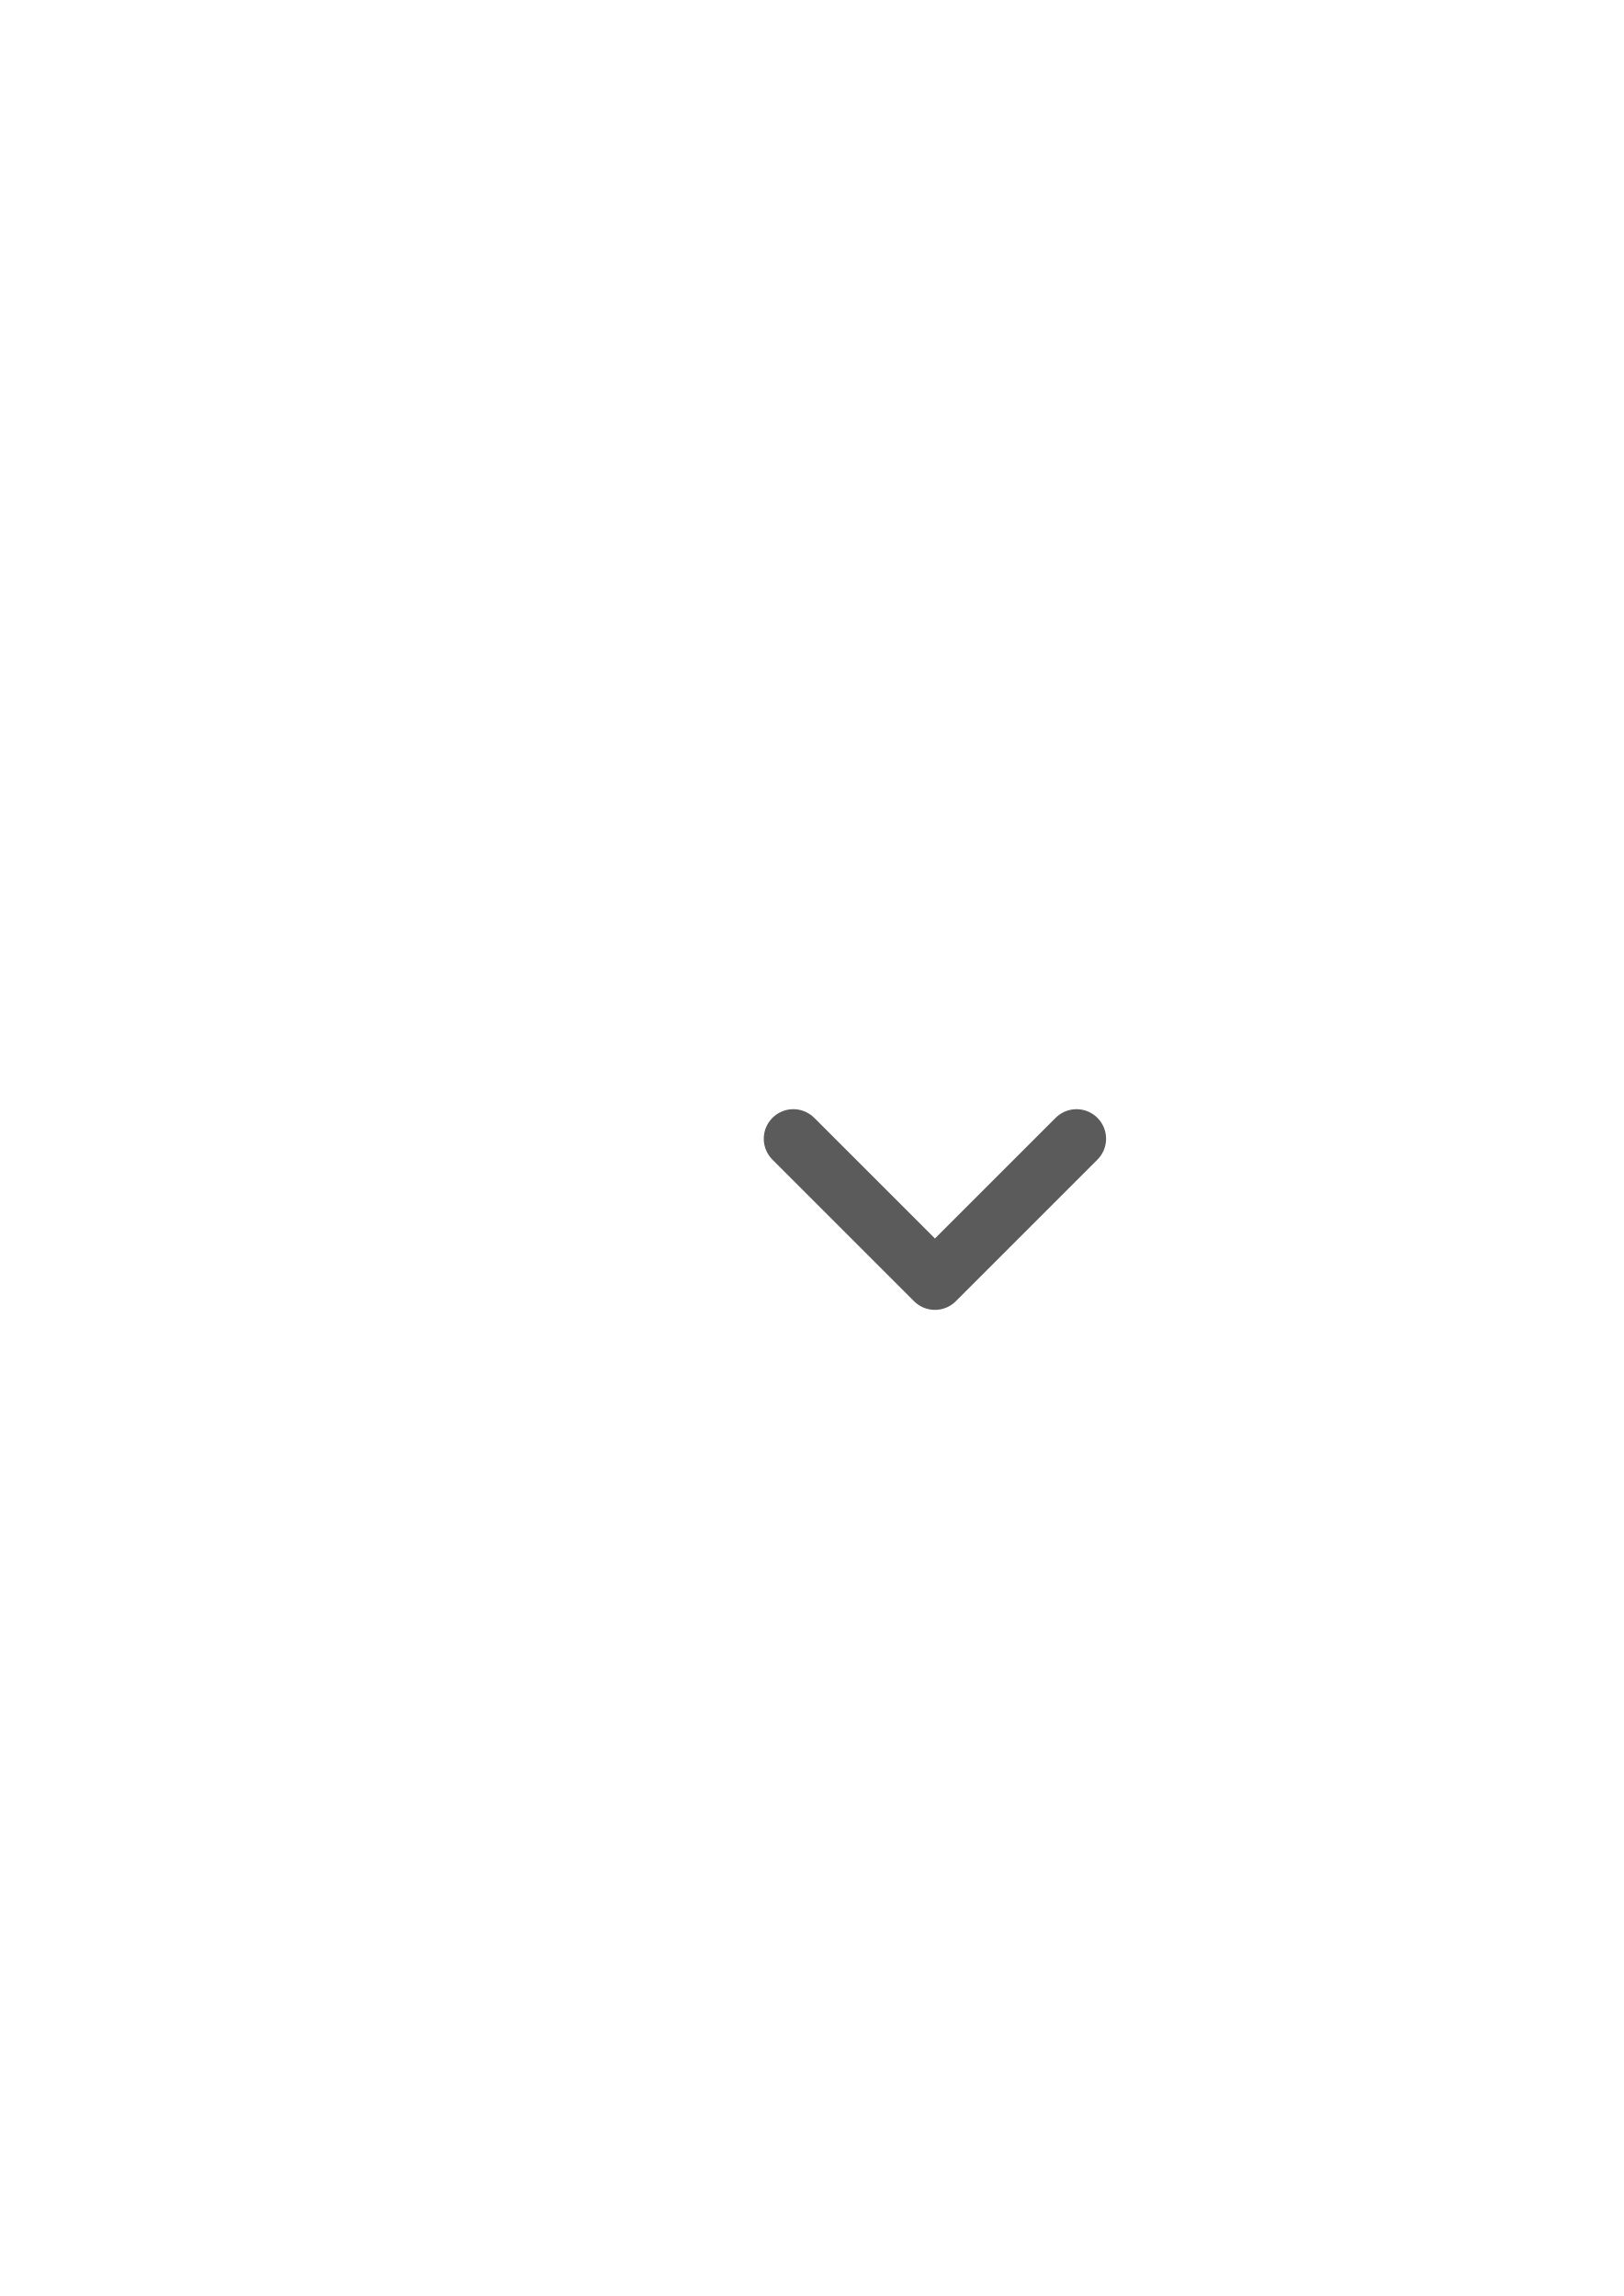
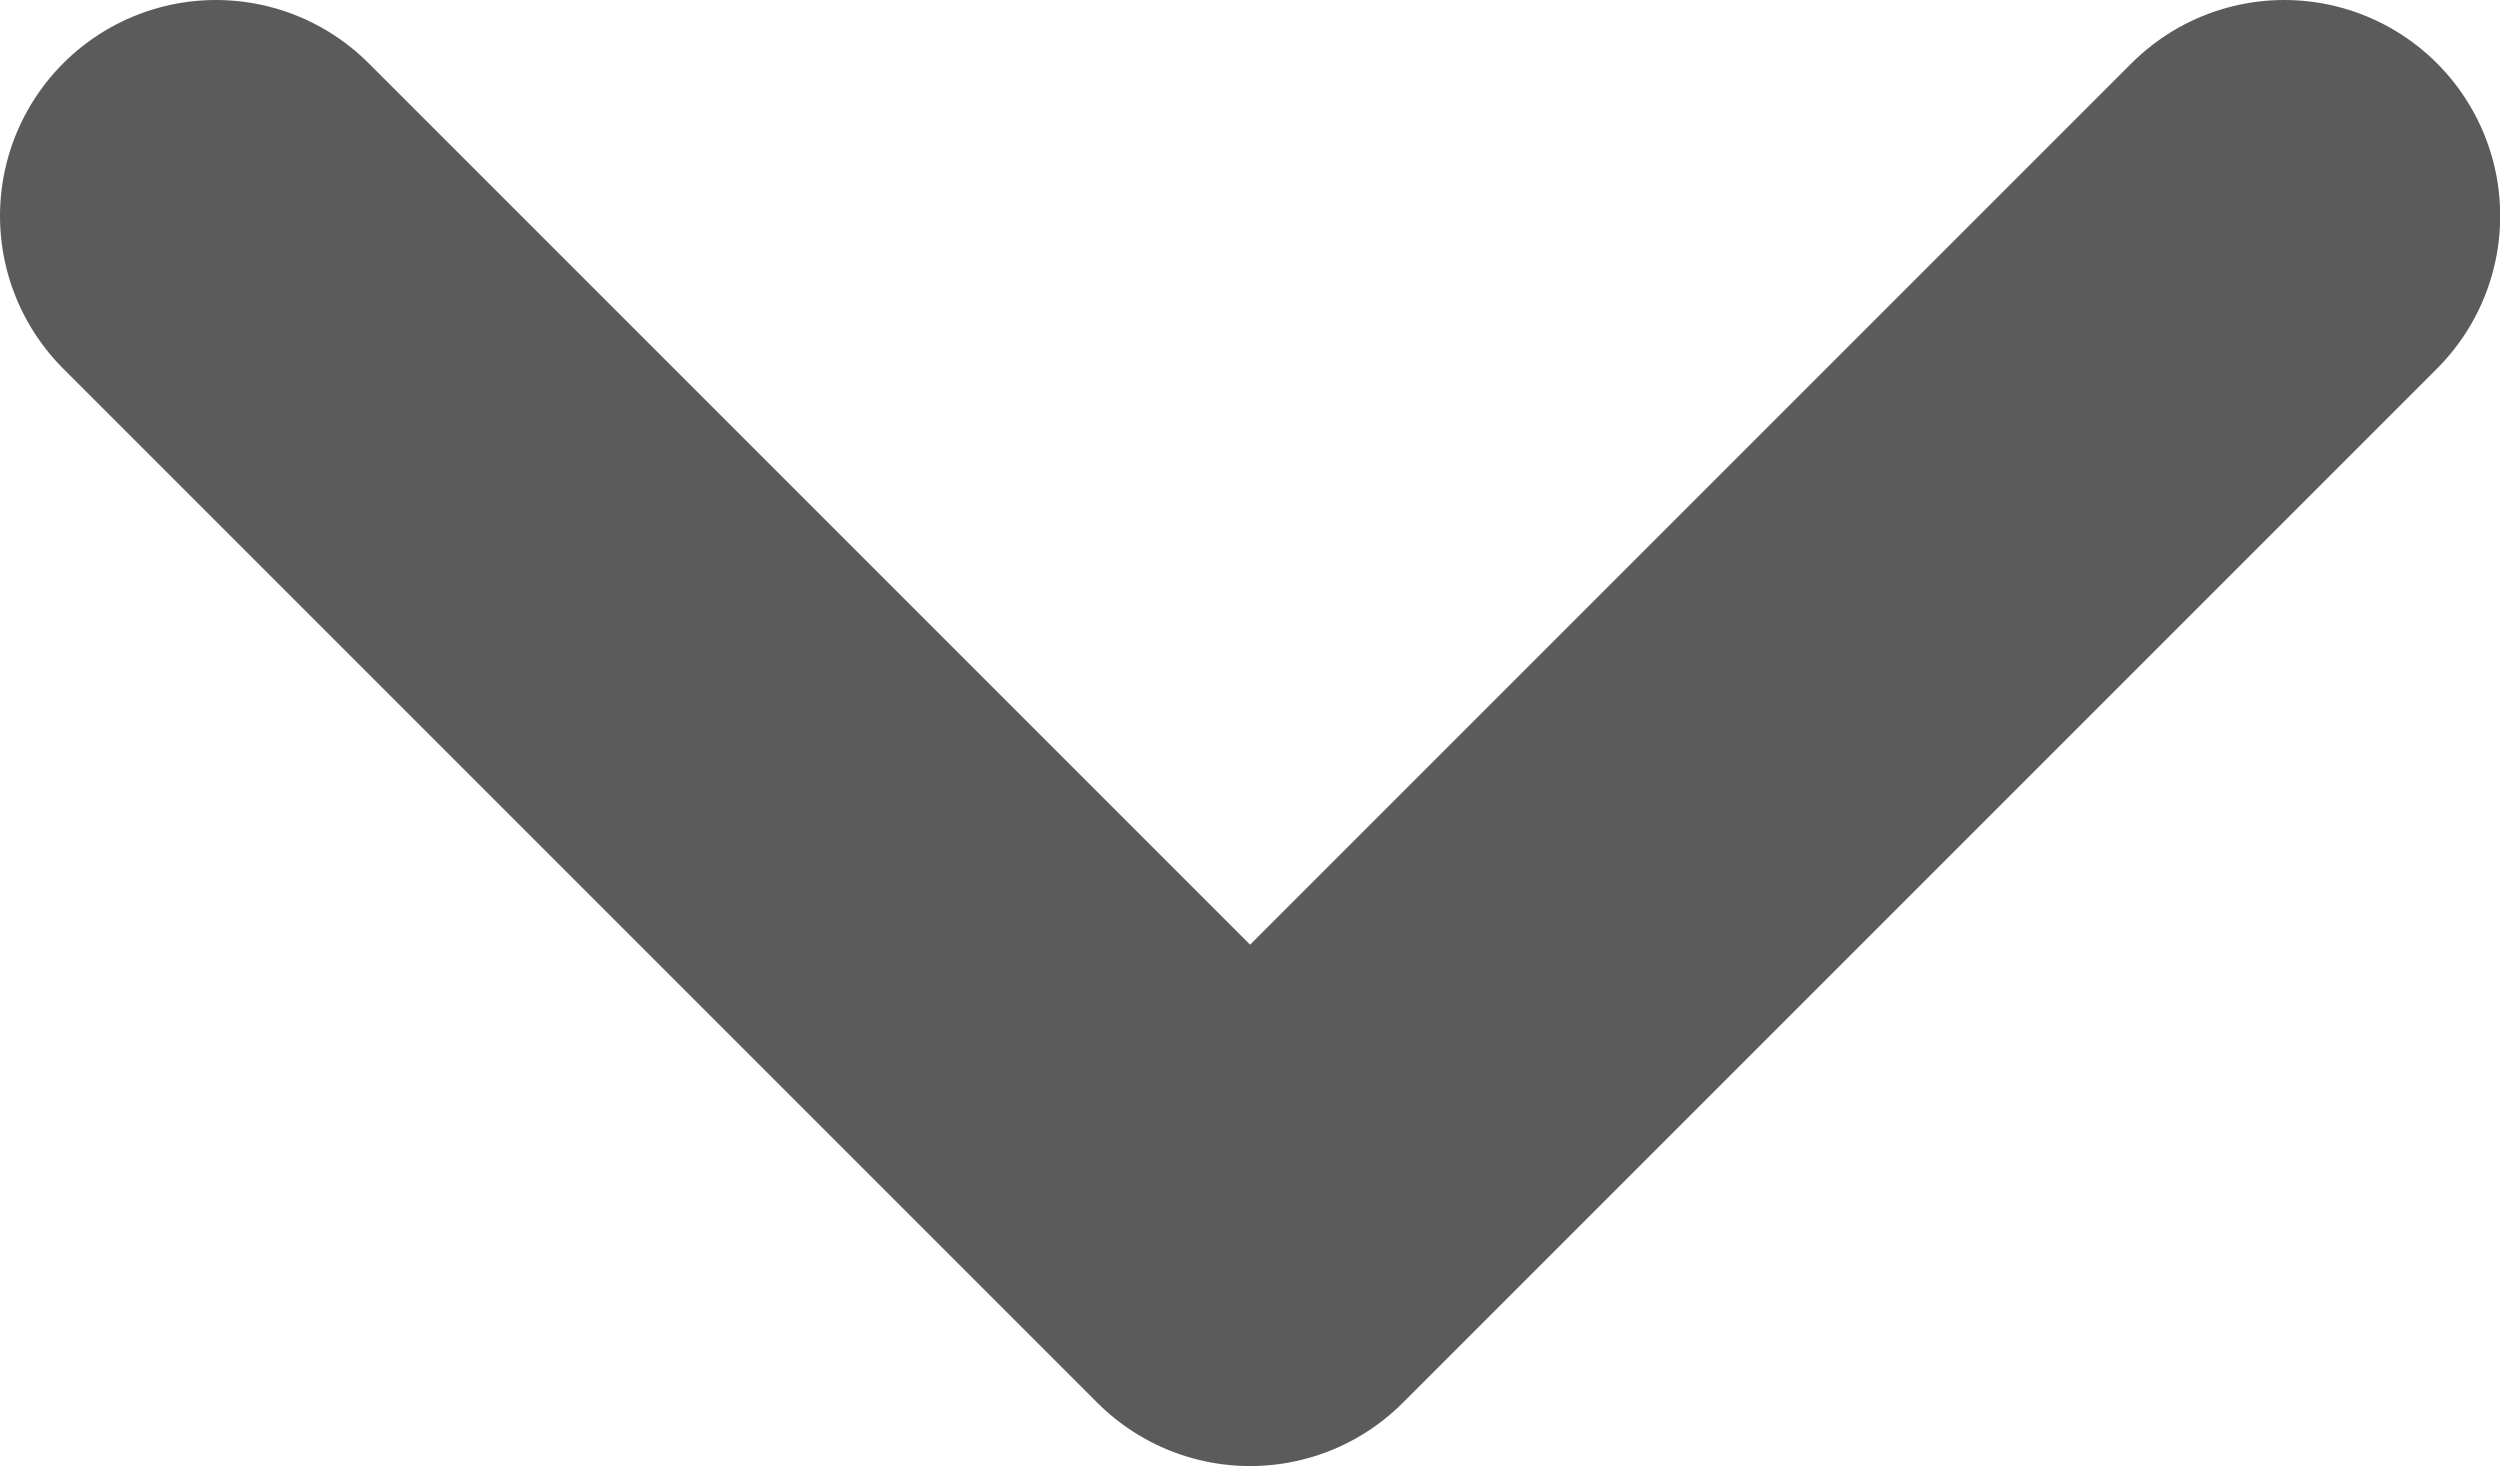
- <svg xmlns="http://www.w3.org/2000/svg" xml:space="preserve" width="210mm" height="297mm" version="1.1" style="shape-rendering:geometricPrecision; text-rendering:geometricPrecision; image-rendering:optimizeQuality; fill-rule:evenodd; clip-rule:evenodd" viewBox="0 0 21000 29700">
+ <svg xmlns="http://www.w3.org/2000/svg" viewBox="0 0 125.49 73.59">
  <defs>
-     <style type="text/css">
-    
-     .str0 {stroke:#5B5B5B;stroke-width:764.7;stroke-linecap:round;stroke-linejoin:round;stroke-miterlimit:22.926}
-     .fil0 {fill:none}
-    
-   </style>
+     <style>.cls-1{fill:none;stroke:#5b5b5b;stroke-linecap:round;stroke-linejoin:round;stroke-width:21.68px;}</style>
  </defs>
-   <g id="Слой_x0020_1">
-     <g>
-       <polyline class="fil0 str0" points="10260.54,14730.26 12091.8,16561.52 13923.01,14730.31 " />
+   <g id="Шар_2" data-name="Шар 2">
+     <g id="Шар_1-2" data-name="Шар 1">
+       <g id="Слой_1">
+         <polyline class="cls-1" points="10.84 10.84 62.75 62.75 114.66 10.84" />
+       </g>
    </g>
  </g>
</svg>
